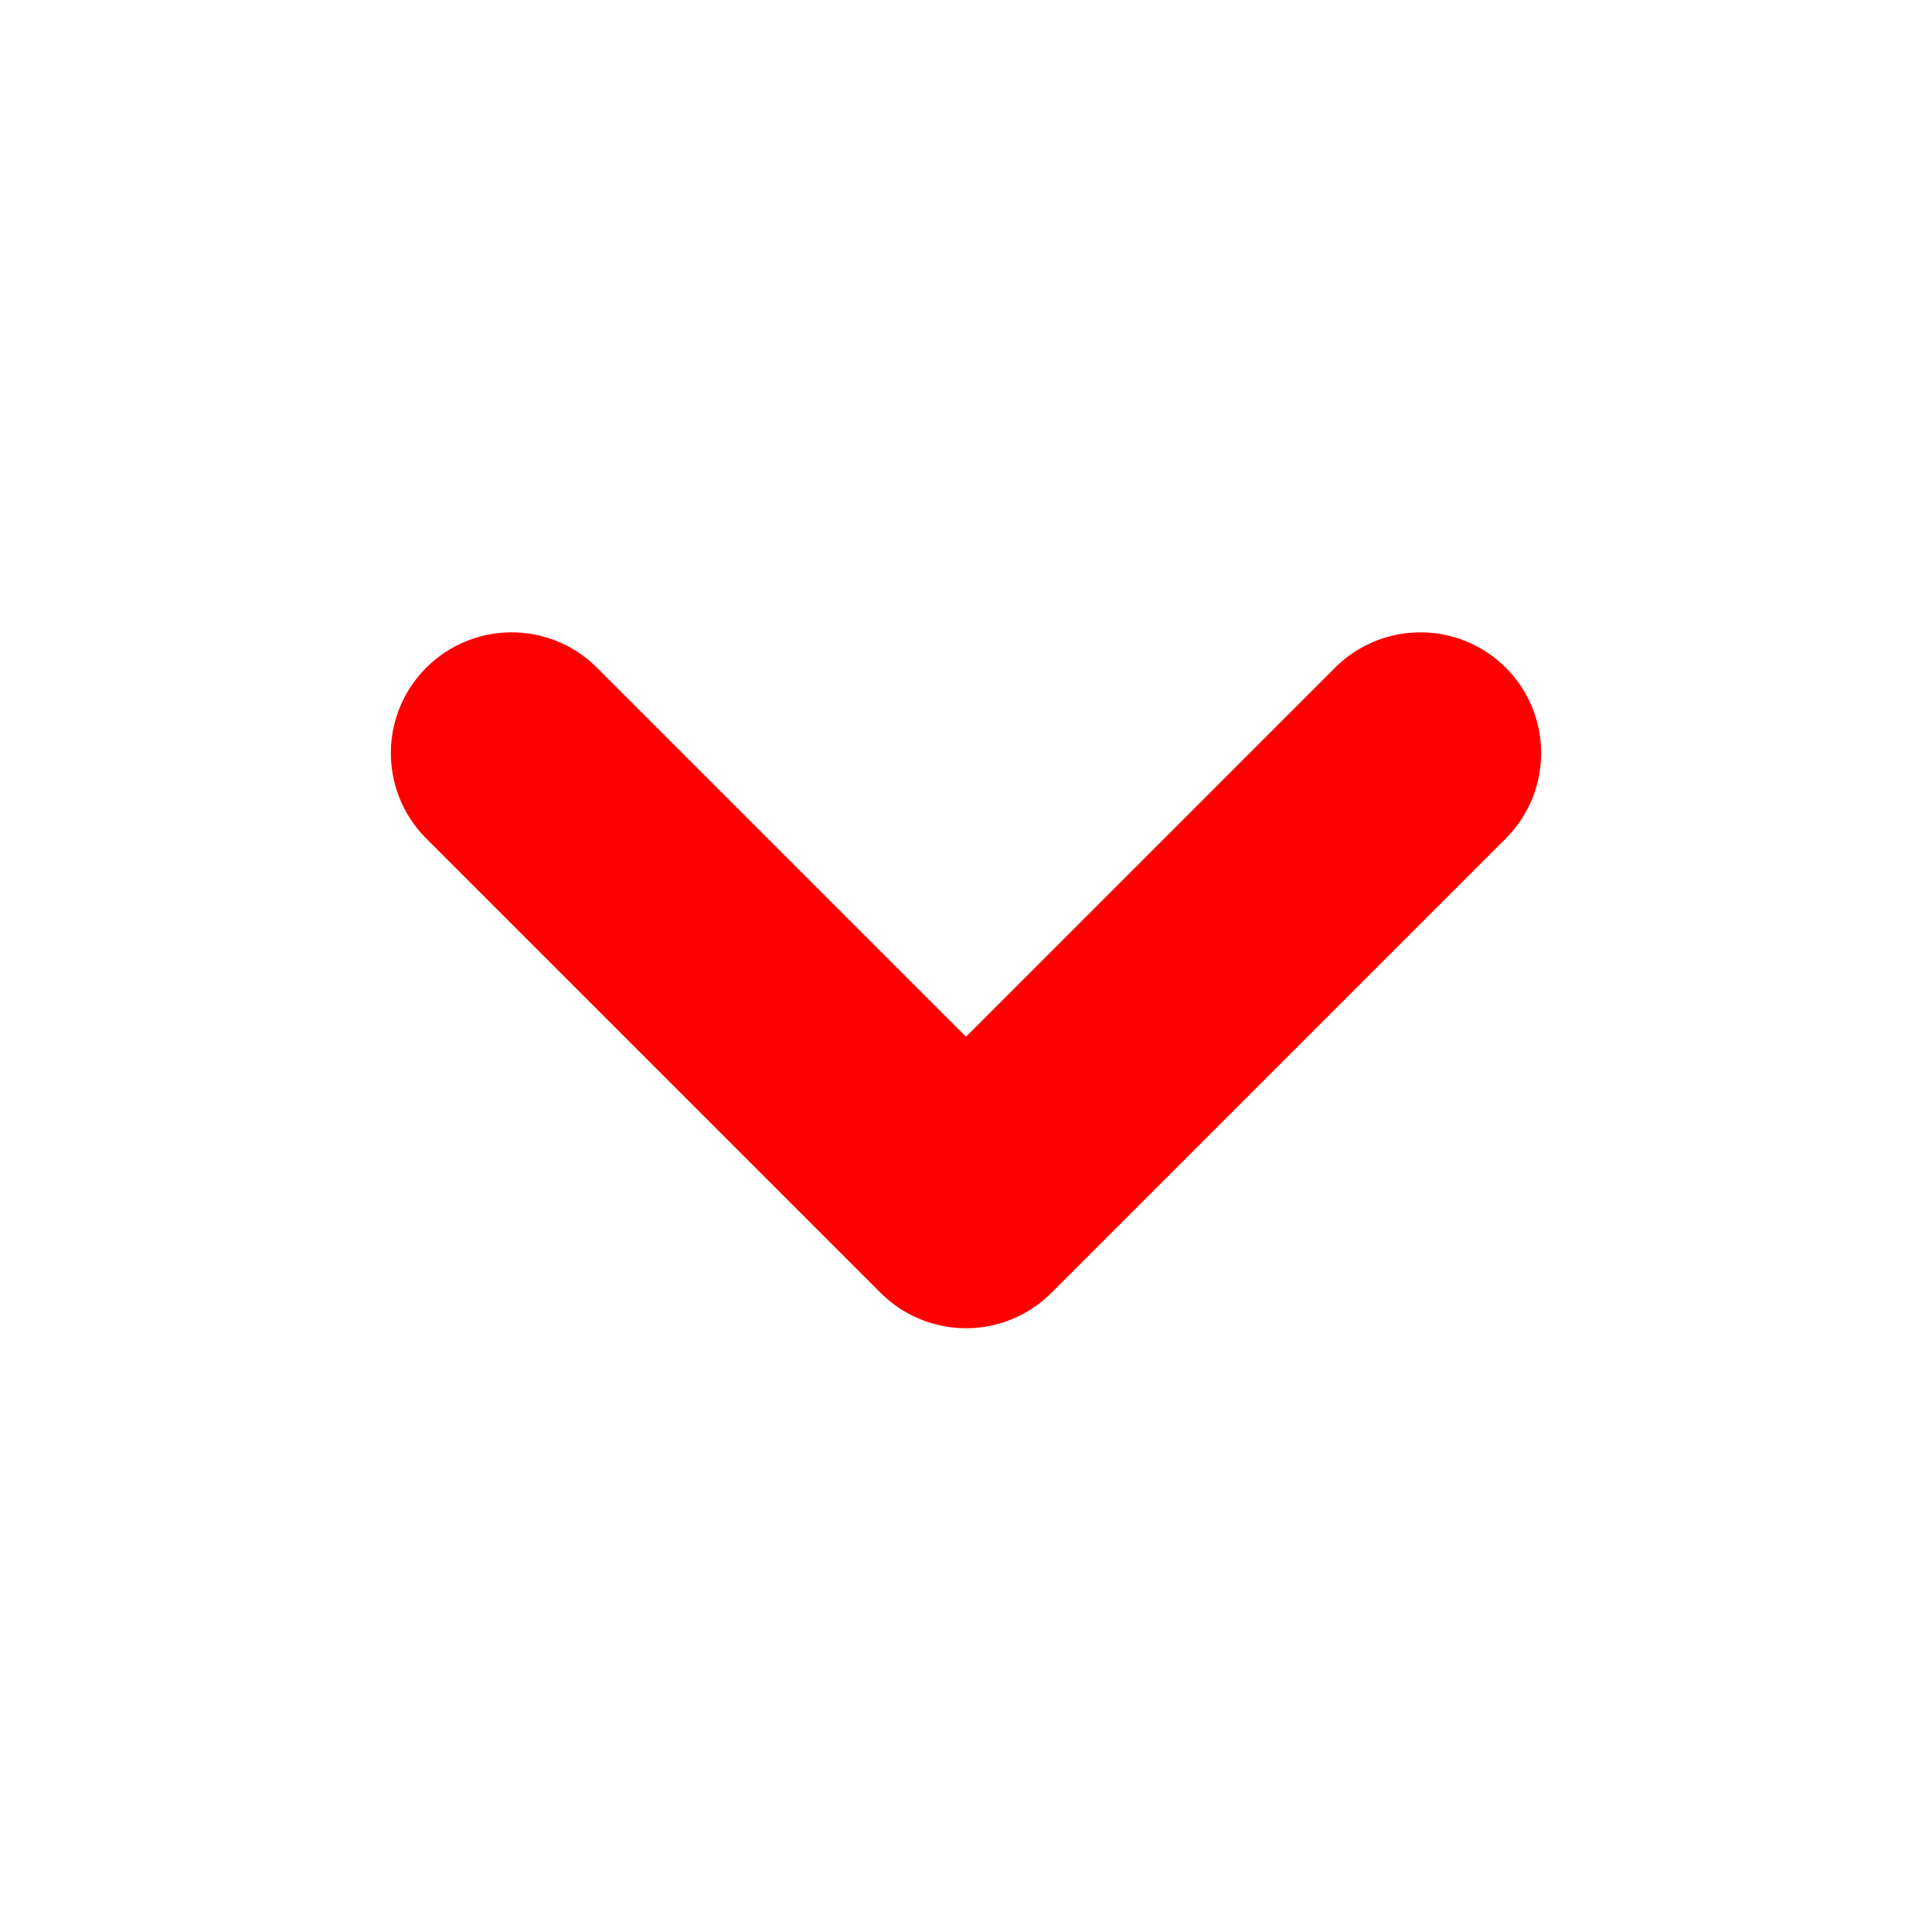
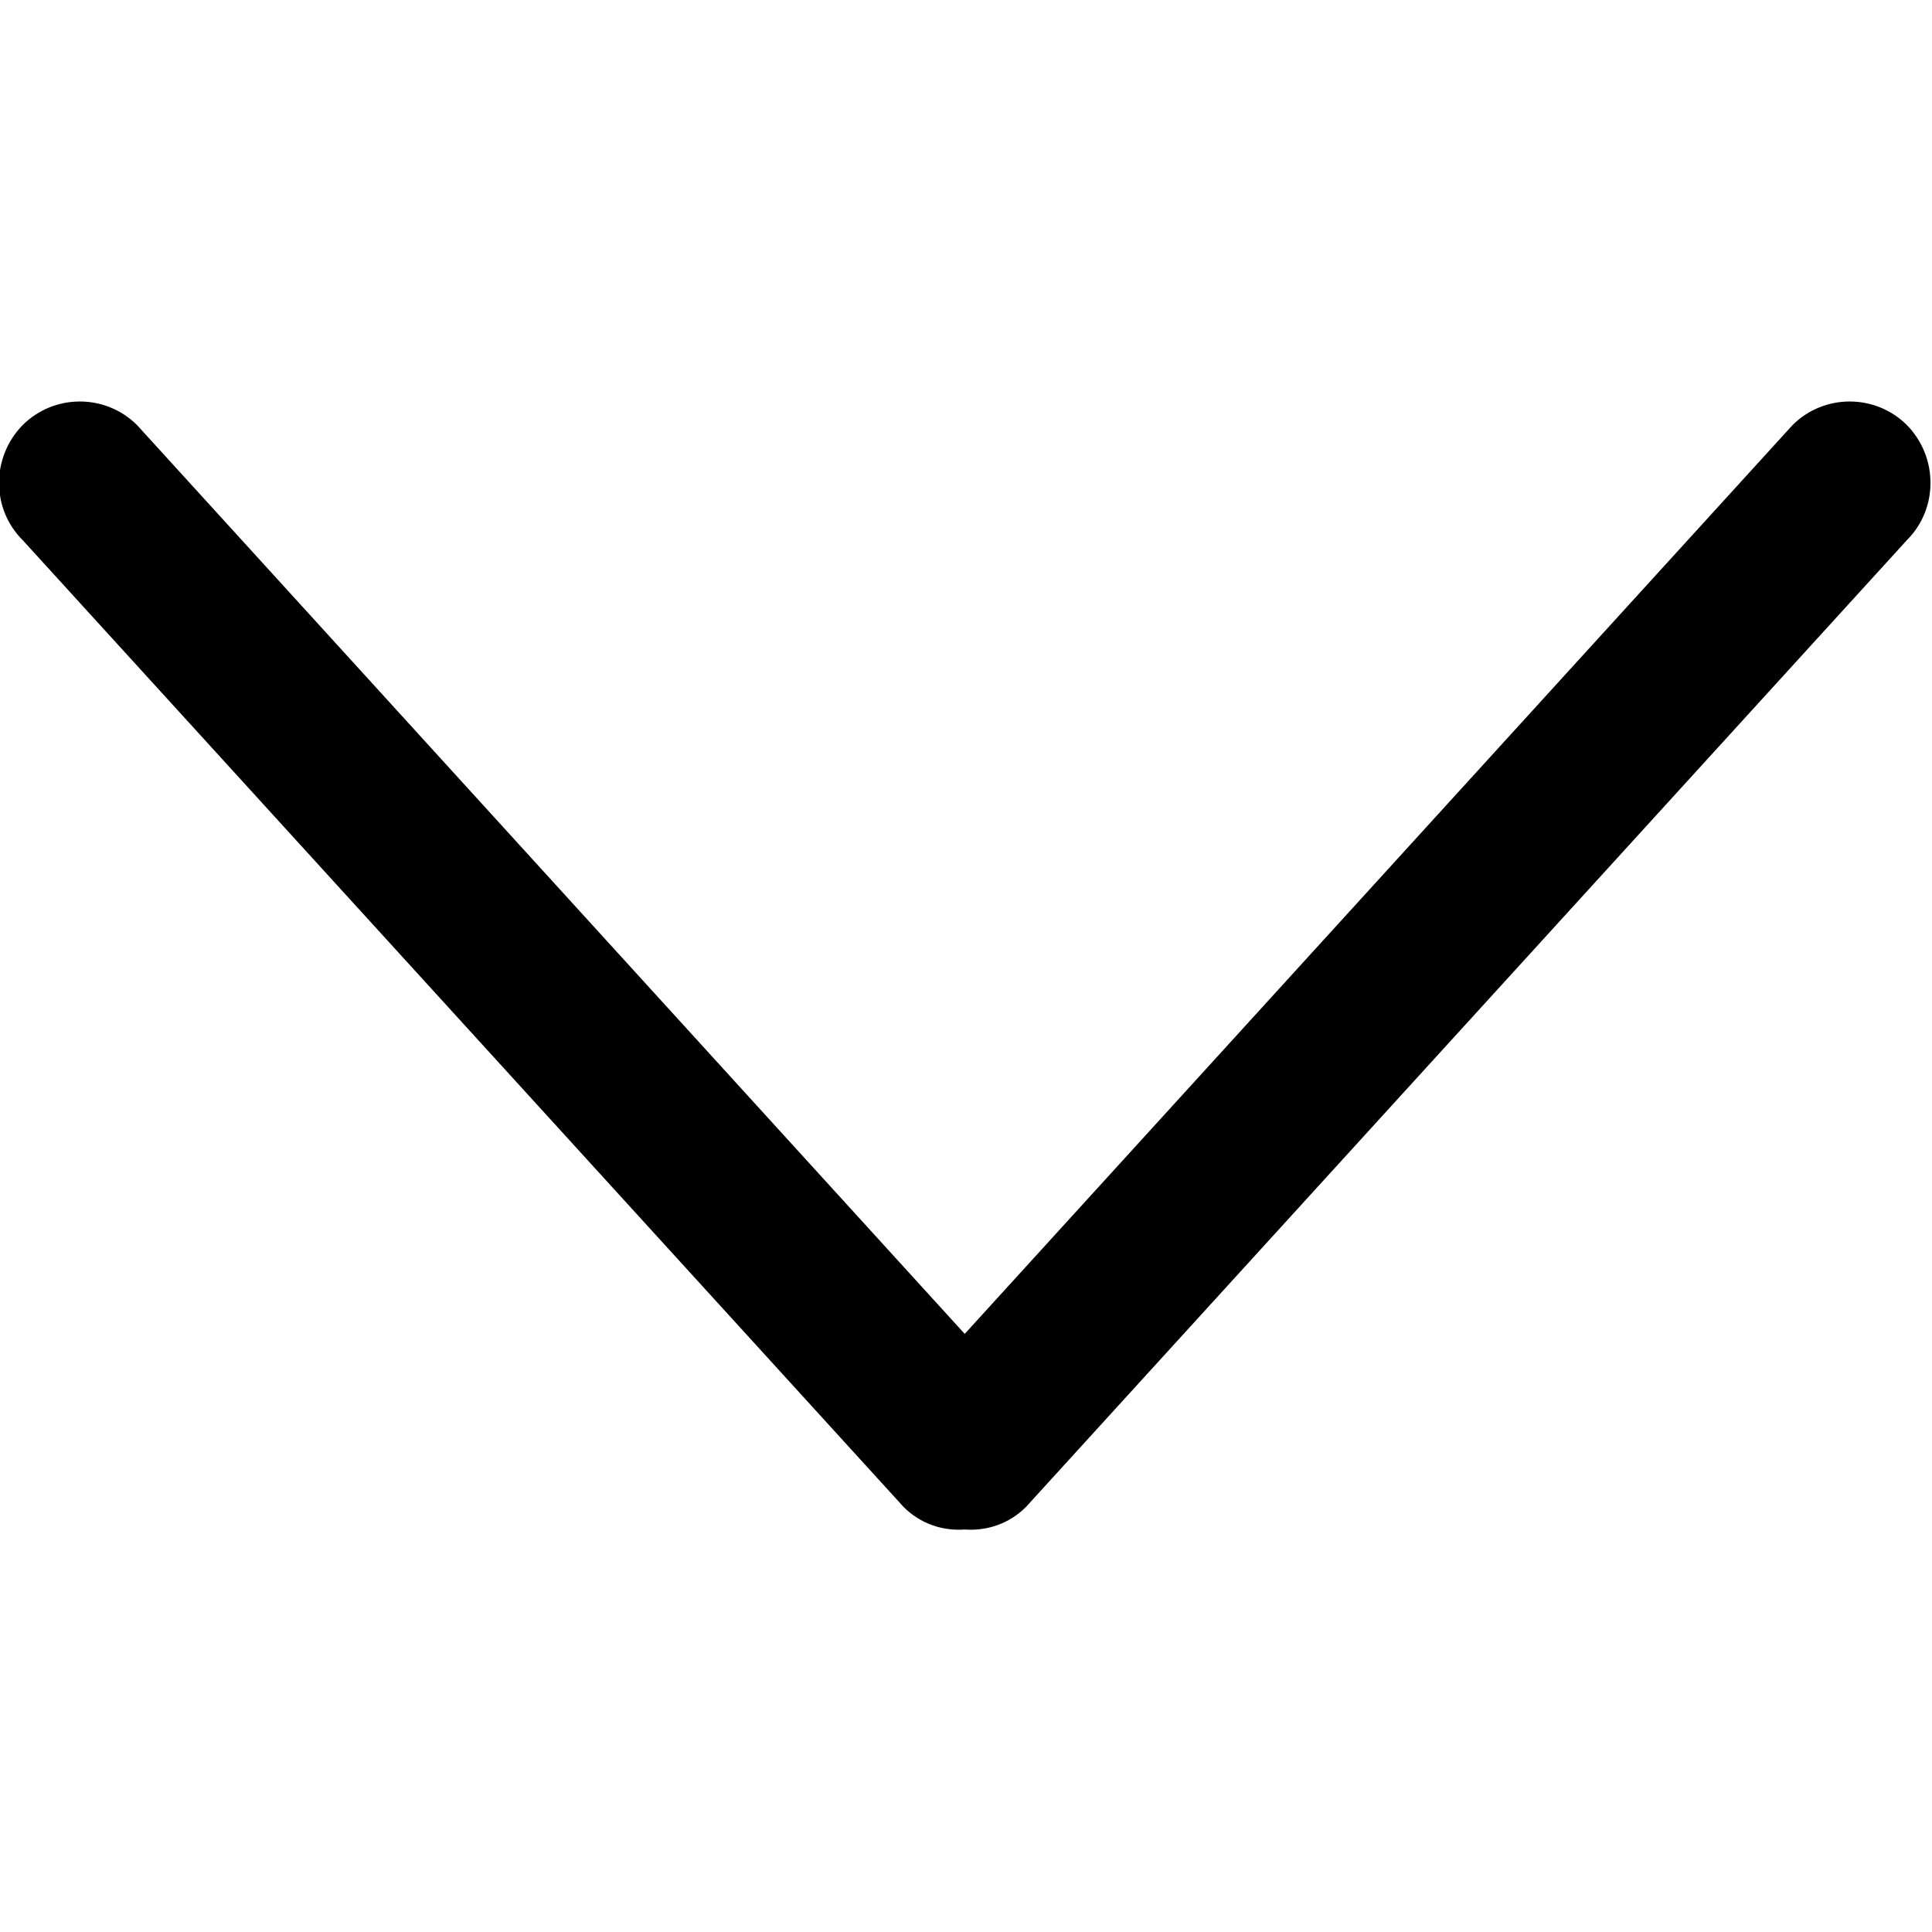
- <svg xmlns="http://www.w3.org/2000/svg" fill="#ff0000" width="800px" height="800px" viewBox="0 0 24 24" stroke="#ff0000">
-   <g id="SVGRepo_bgCarrier" stroke-width="0" />
-   <g id="SVGRepo_tracerCarrier" stroke-linecap="round" stroke-linejoin="round" />
-   <g id="SVGRepo_iconCarrier">
-     <path d="M12 16a1 1 0 0 1-.707-.293L5.636 10.05A1 1 0 0 1 7.05 8.636l4.95 4.95 4.95-4.95a1 1 0 0 1 1.414 1.414l-5.657 5.657A1 1 0 0 1 12 16z" />
+ <svg xmlns="http://www.w3.org/2000/svg" width="800px" height="800px" viewBox="0 -5 24 24" version="1.1">
+   <defs>
+ 
+ </defs>
+   <g id="Page-1" stroke="none" stroke-width="1" fill="none" fill-rule="evenodd">
+     <g id="Icon-Set" transform="translate(-572, -1200)" fill="#000000">
+       <path d="M595.688,1200.28 C595.295,1199.89 594.659,1199.89 594.268,1200.28 L583.984,1211.57 L573.702,1200.28 C573.31,1199.89 572.674,1199.89 572.282,1200.28 C571.89,1200.68 571.89,1201.32 572.282,1201.71 L583.225,1213.72 C583.434,1213.93 583.711,1214.02 583.984,1214 C584.258,1214.02 584.535,1213.93 584.745,1213.72 L595.688,1201.71 C596.079,1201.32 596.079,1200.68 595.688,1200.28" id="chevron-down">
+ 
+ </path>
+     </g>
  </g>
</svg>
